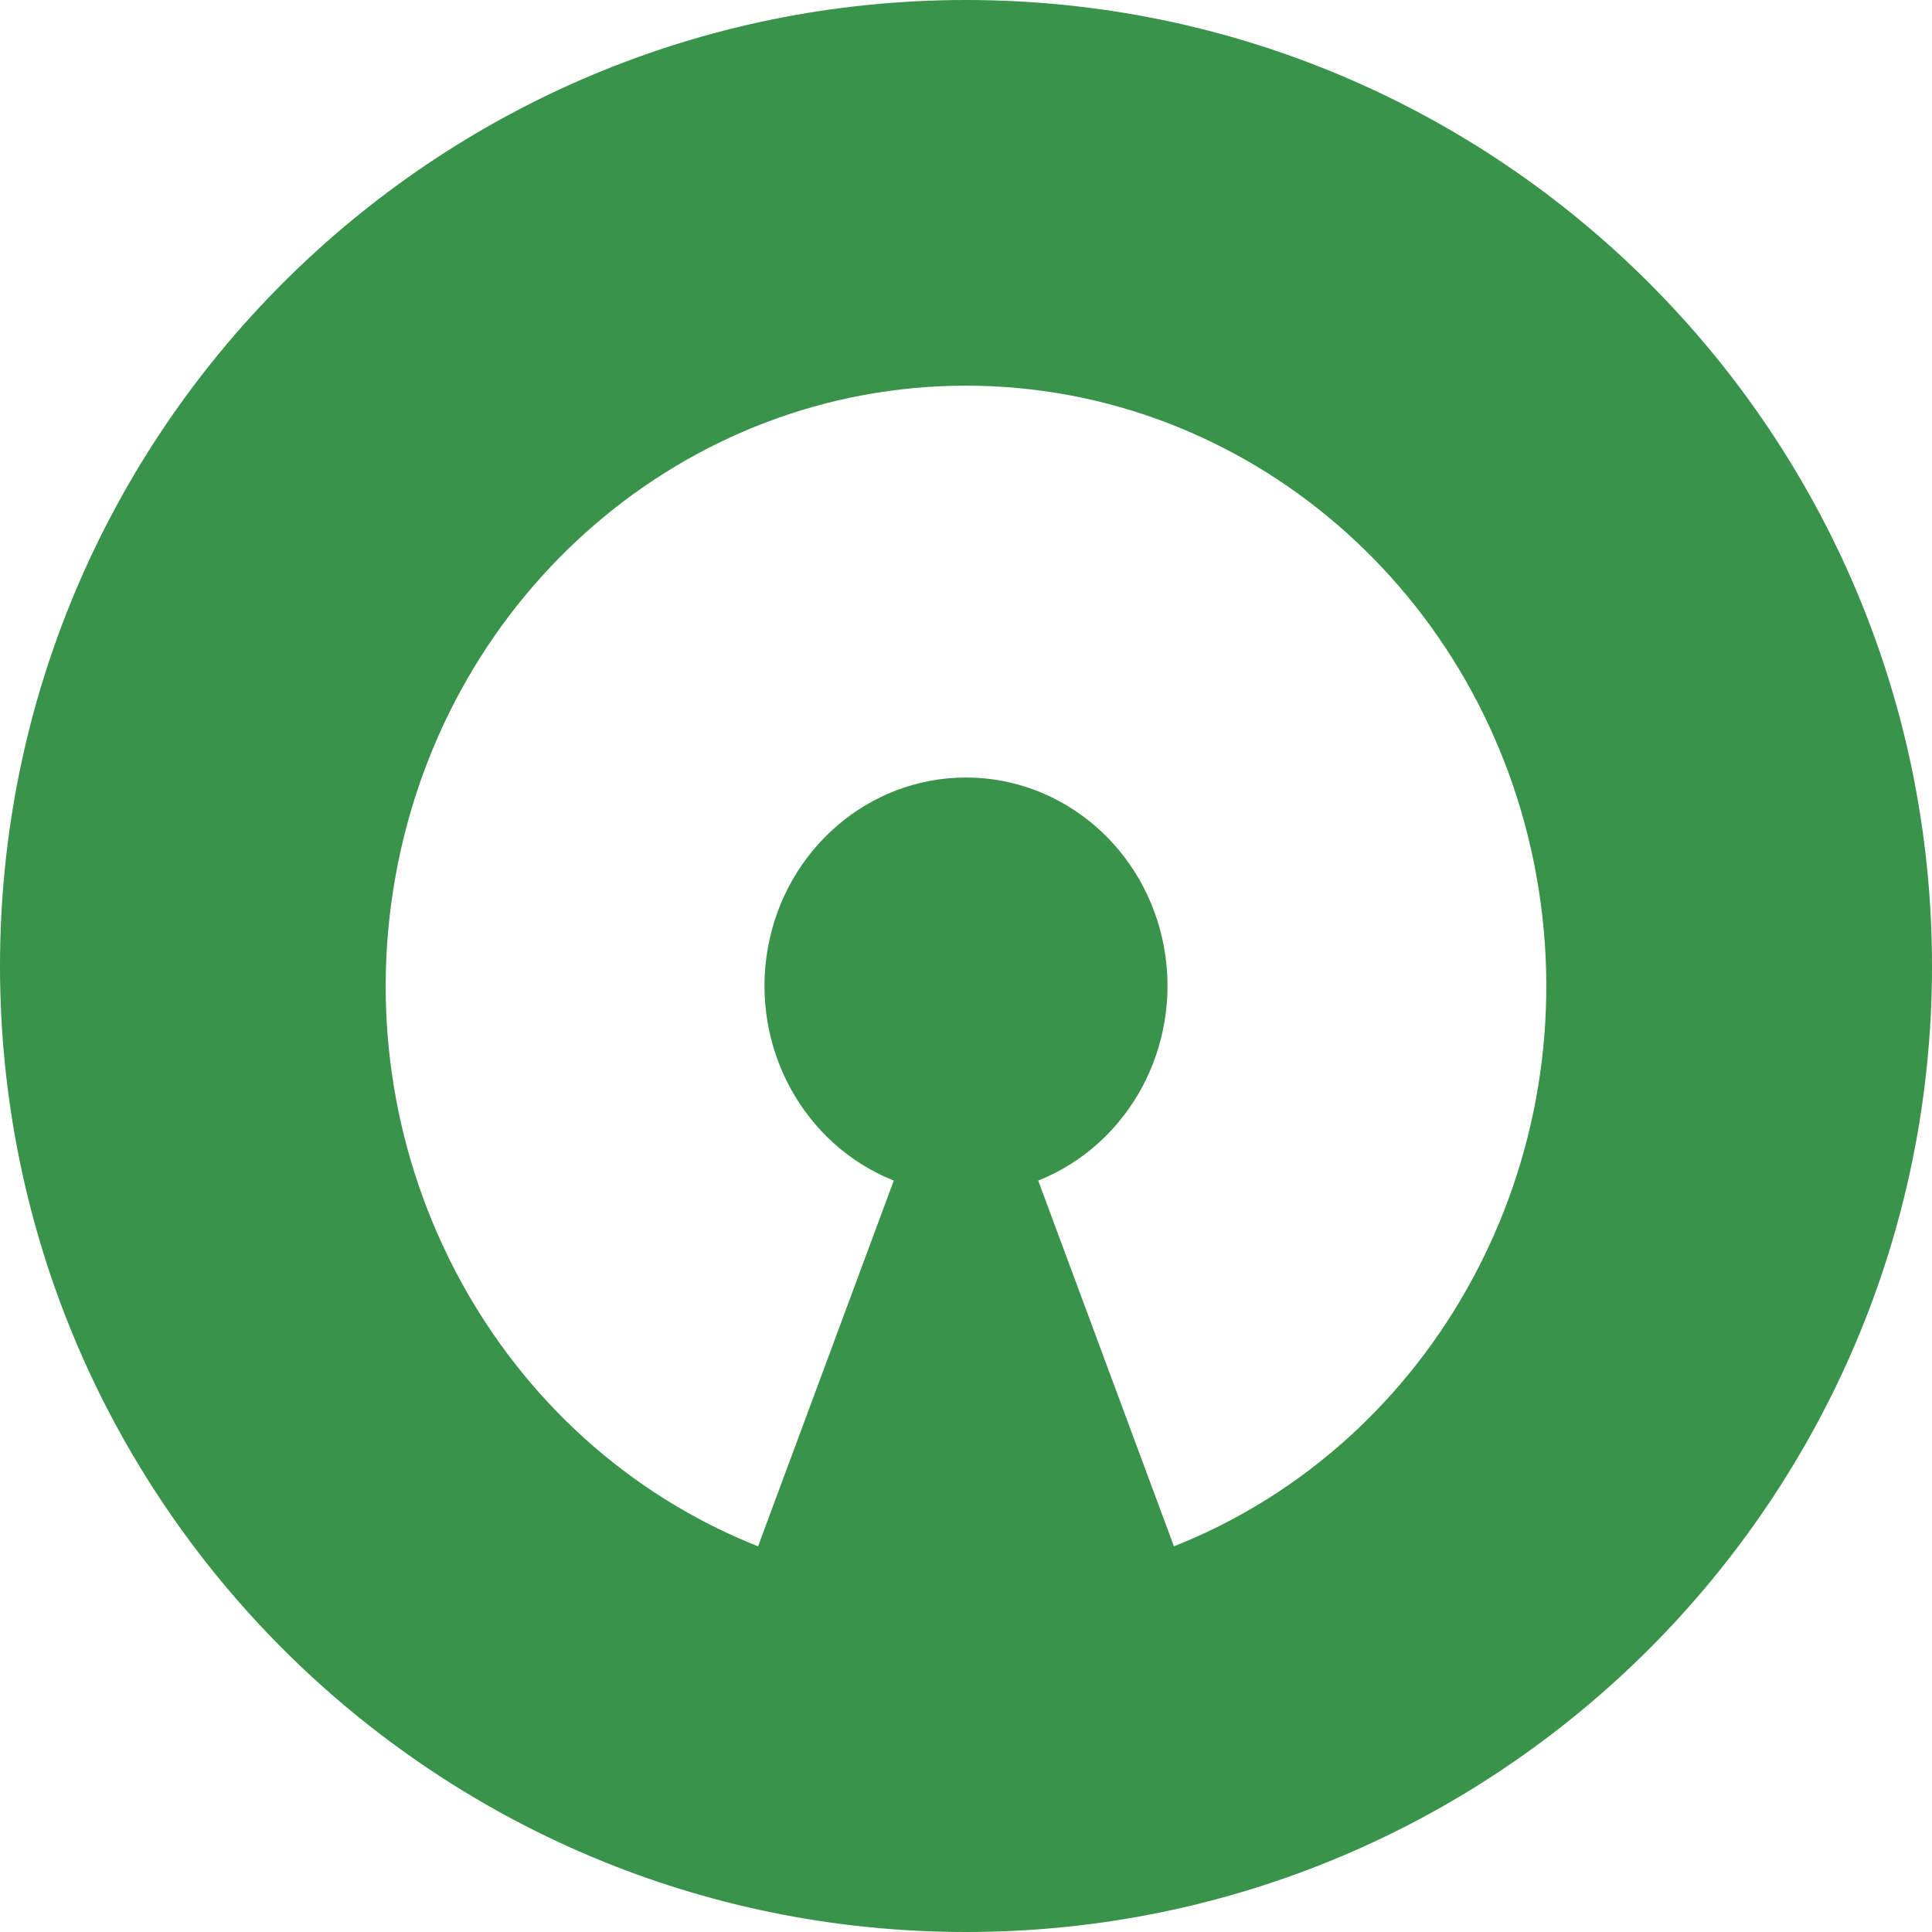
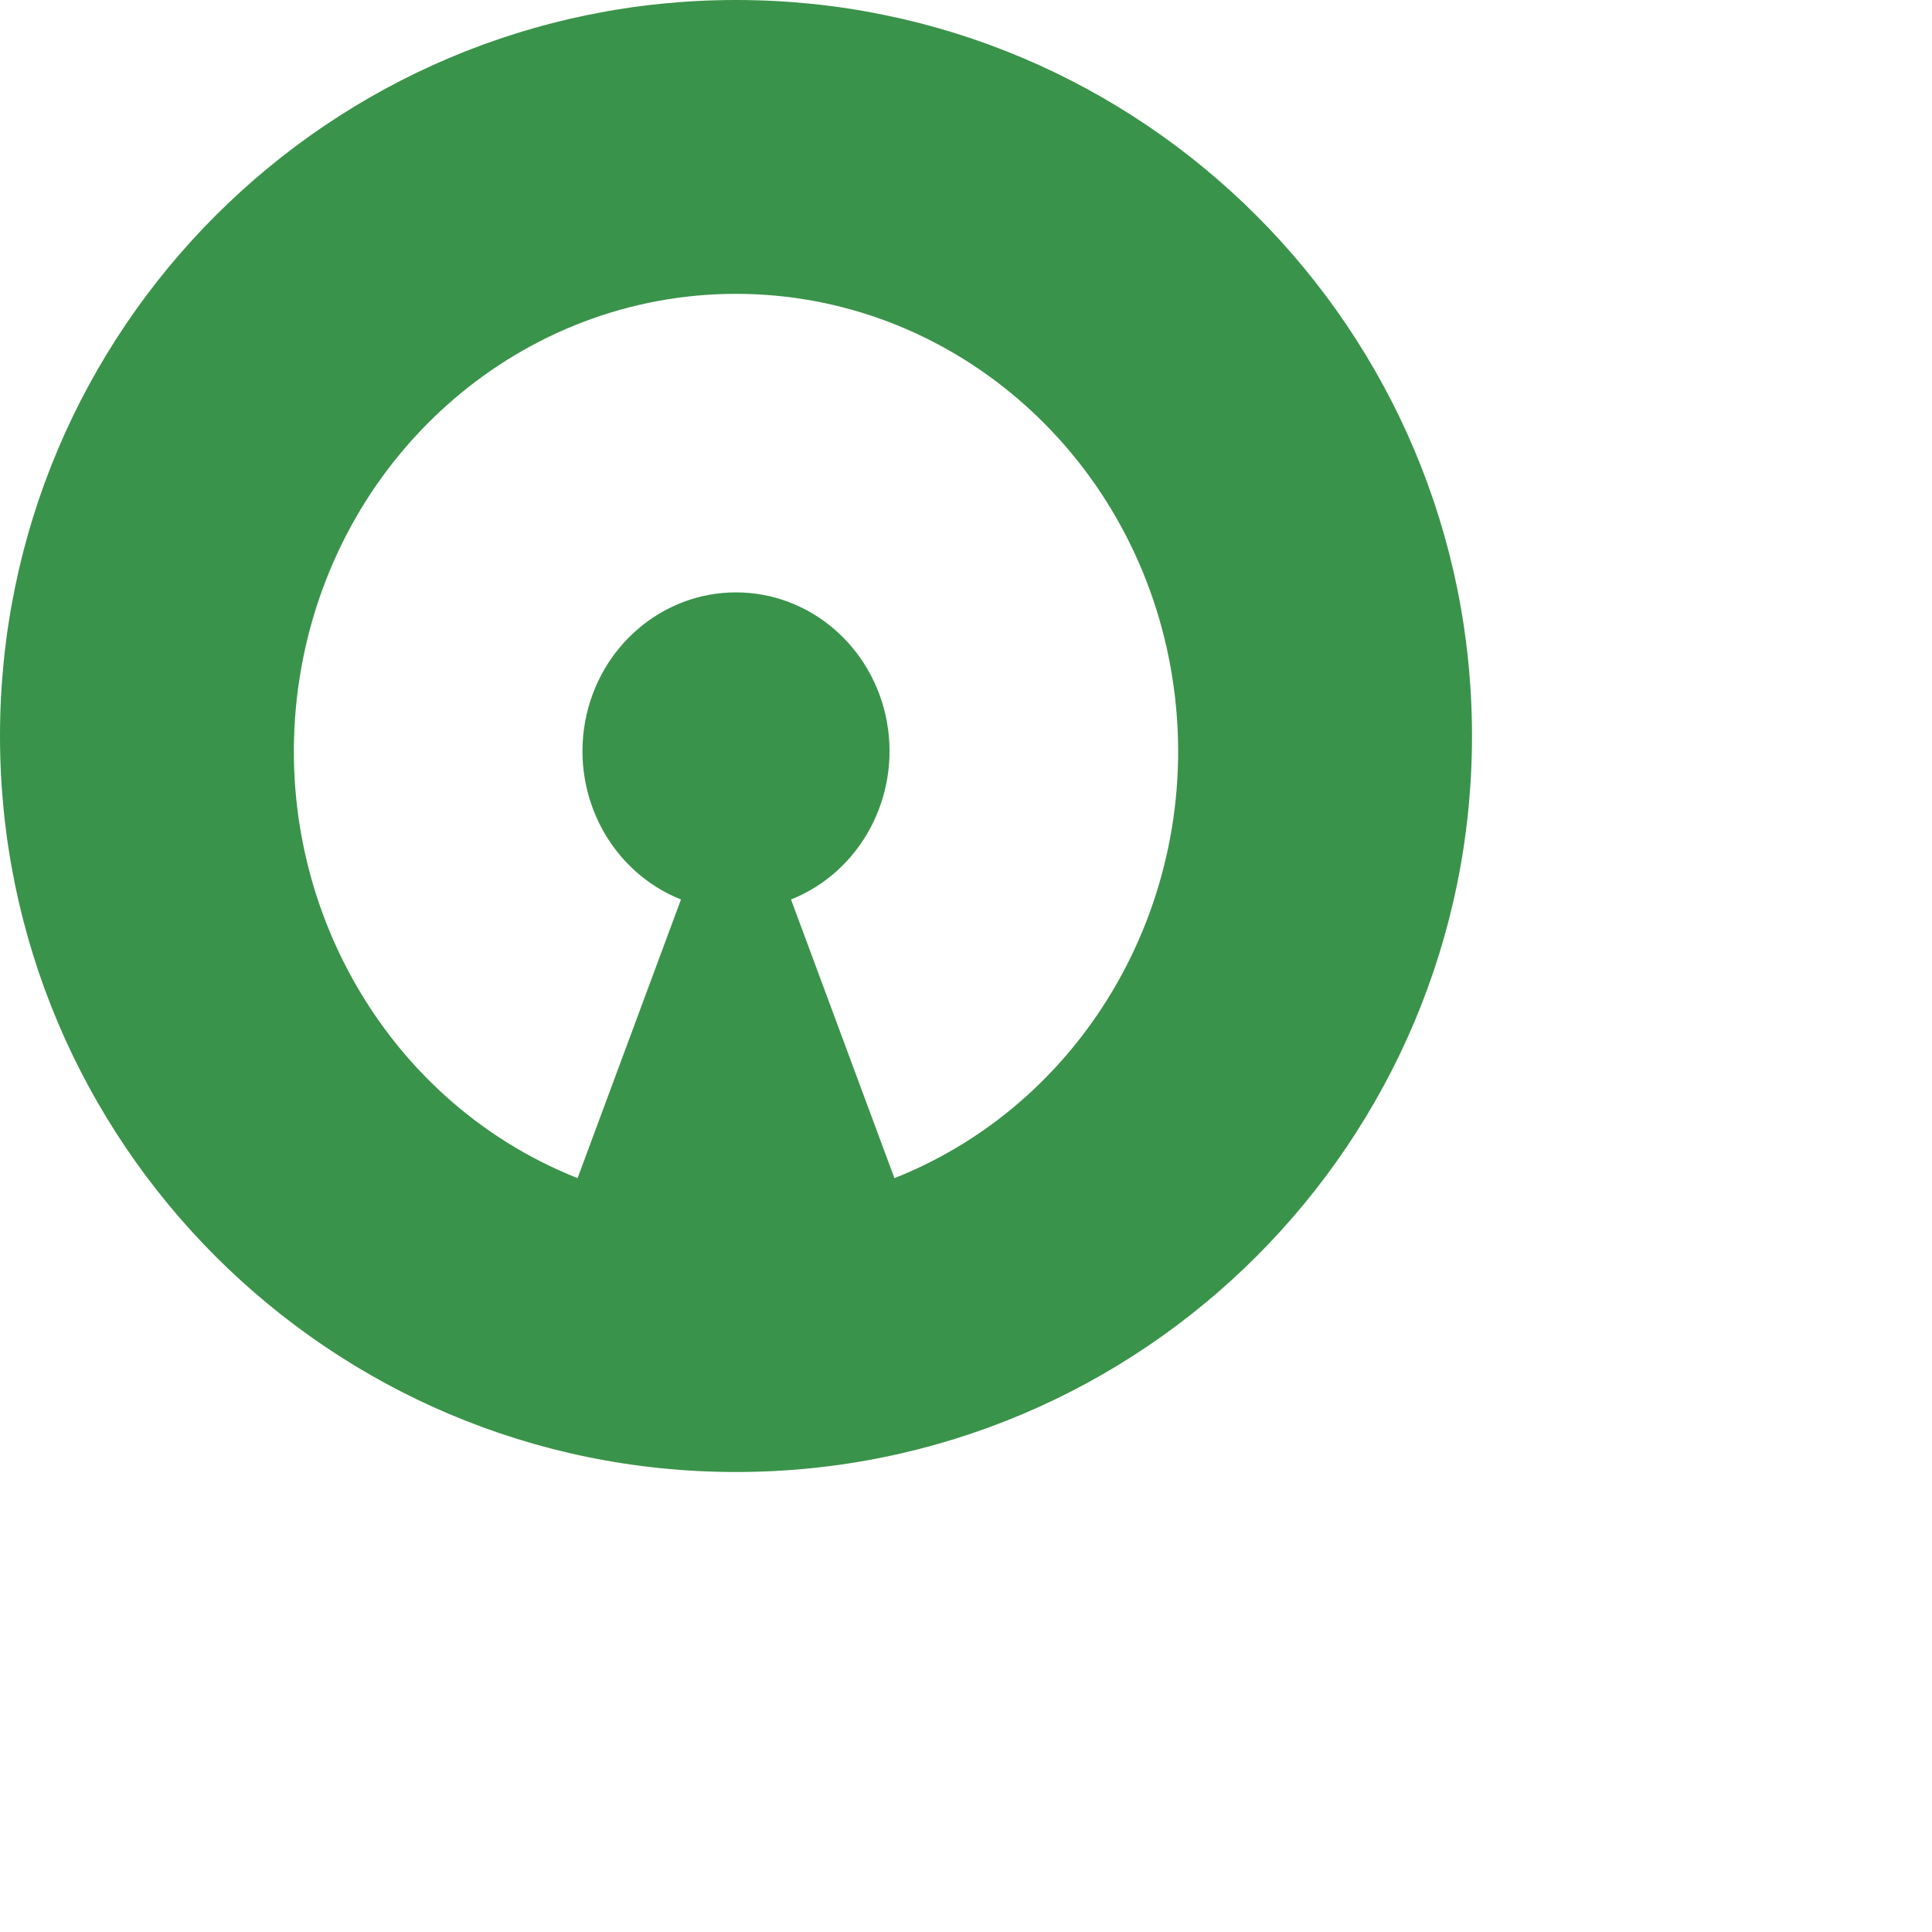
- <svg xmlns="http://www.w3.org/2000/svg" viewBox="0 0 16 16">
+ <svg xmlns="http://www.w3.org/2000/svg" viewBox="0 0 21 21">
  <path fill="#3A934A" fill-rule="evenodd" d="M8,0 C12.418,0 16,3.582 16,8 C16,12.418 12.418,16 8,16 C3.582,16 0,12.418 0,8 C0,3.582 3.582,0 8,0 Z M8,3.194 C5.684,3.194 3.697,4.903 3.275,7.259 C2.853,9.615 4.115,11.948 6.278,12.806 L7.402,9.777 C6.651,9.478 6.213,8.669 6.359,7.85 C6.506,7.032 7.196,6.439 8,6.439 C8.804,6.439 9.494,7.032 9.641,7.85 C9.787,8.669 9.349,9.478 8.598,9.777 L9.722,12.806 C11.885,11.948 13.147,9.615 12.725,7.259 C12.303,4.903 10.316,3.194 8,3.194 Z" />
</svg>
